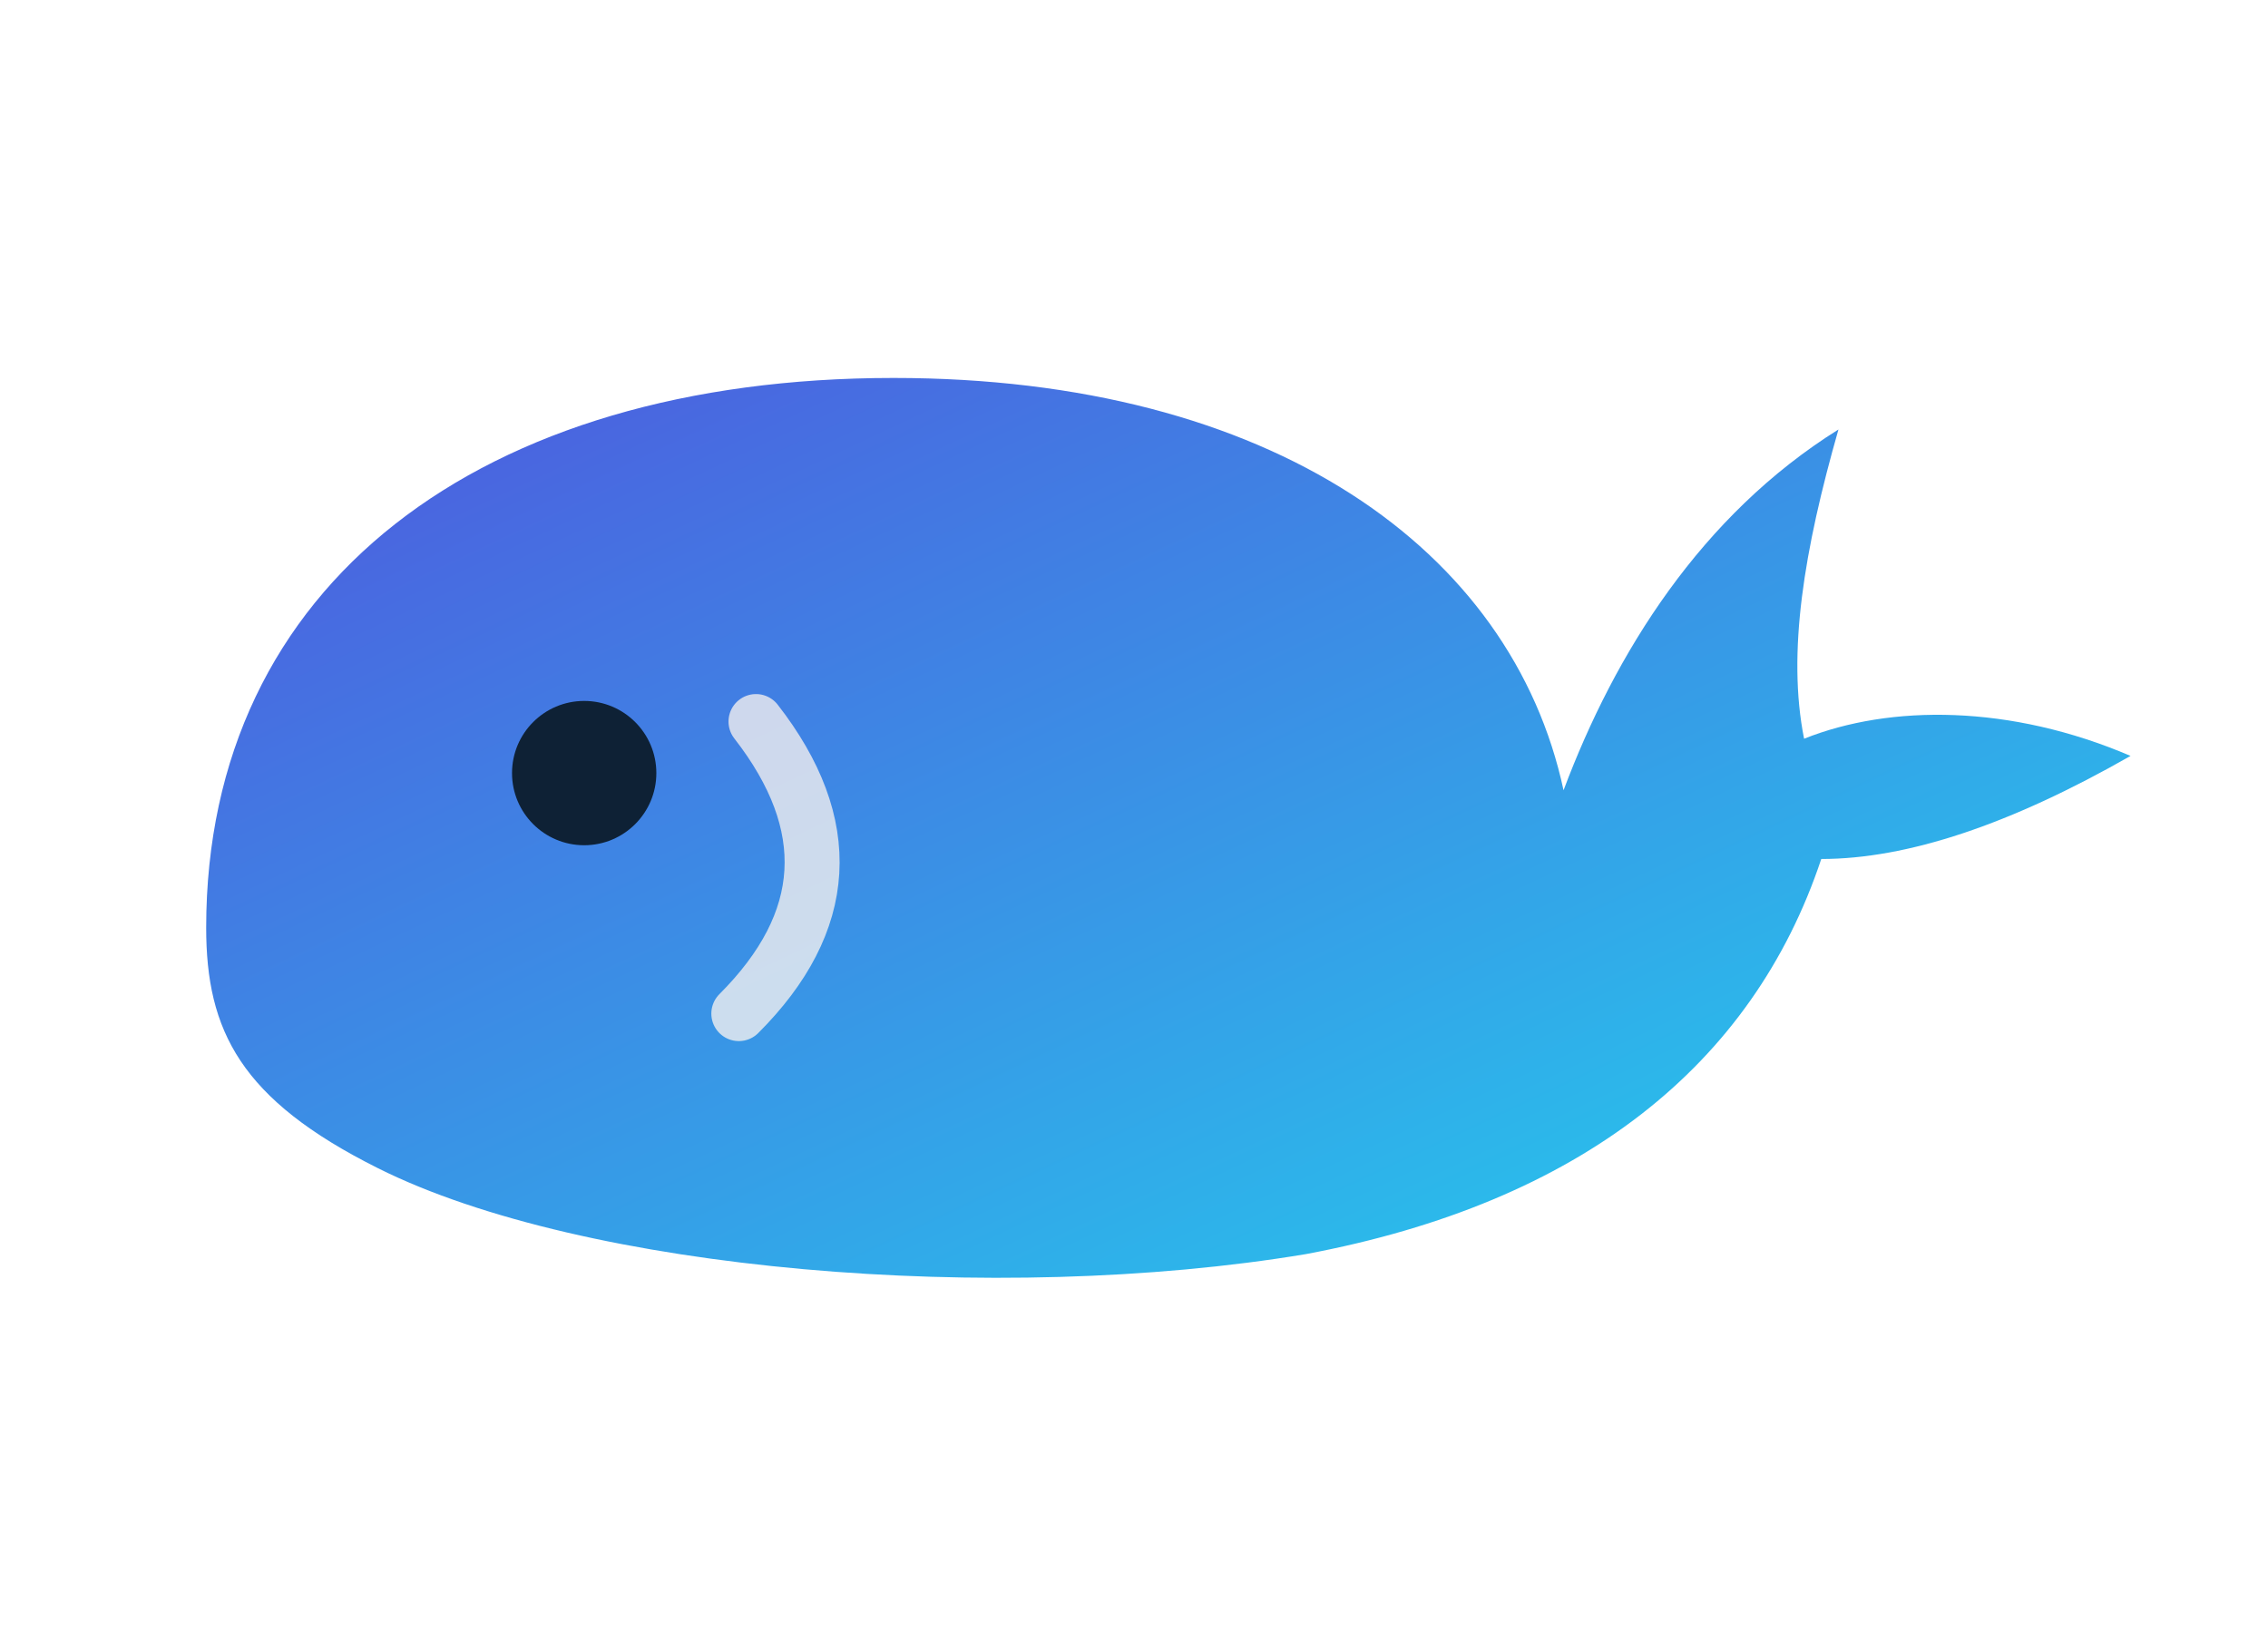
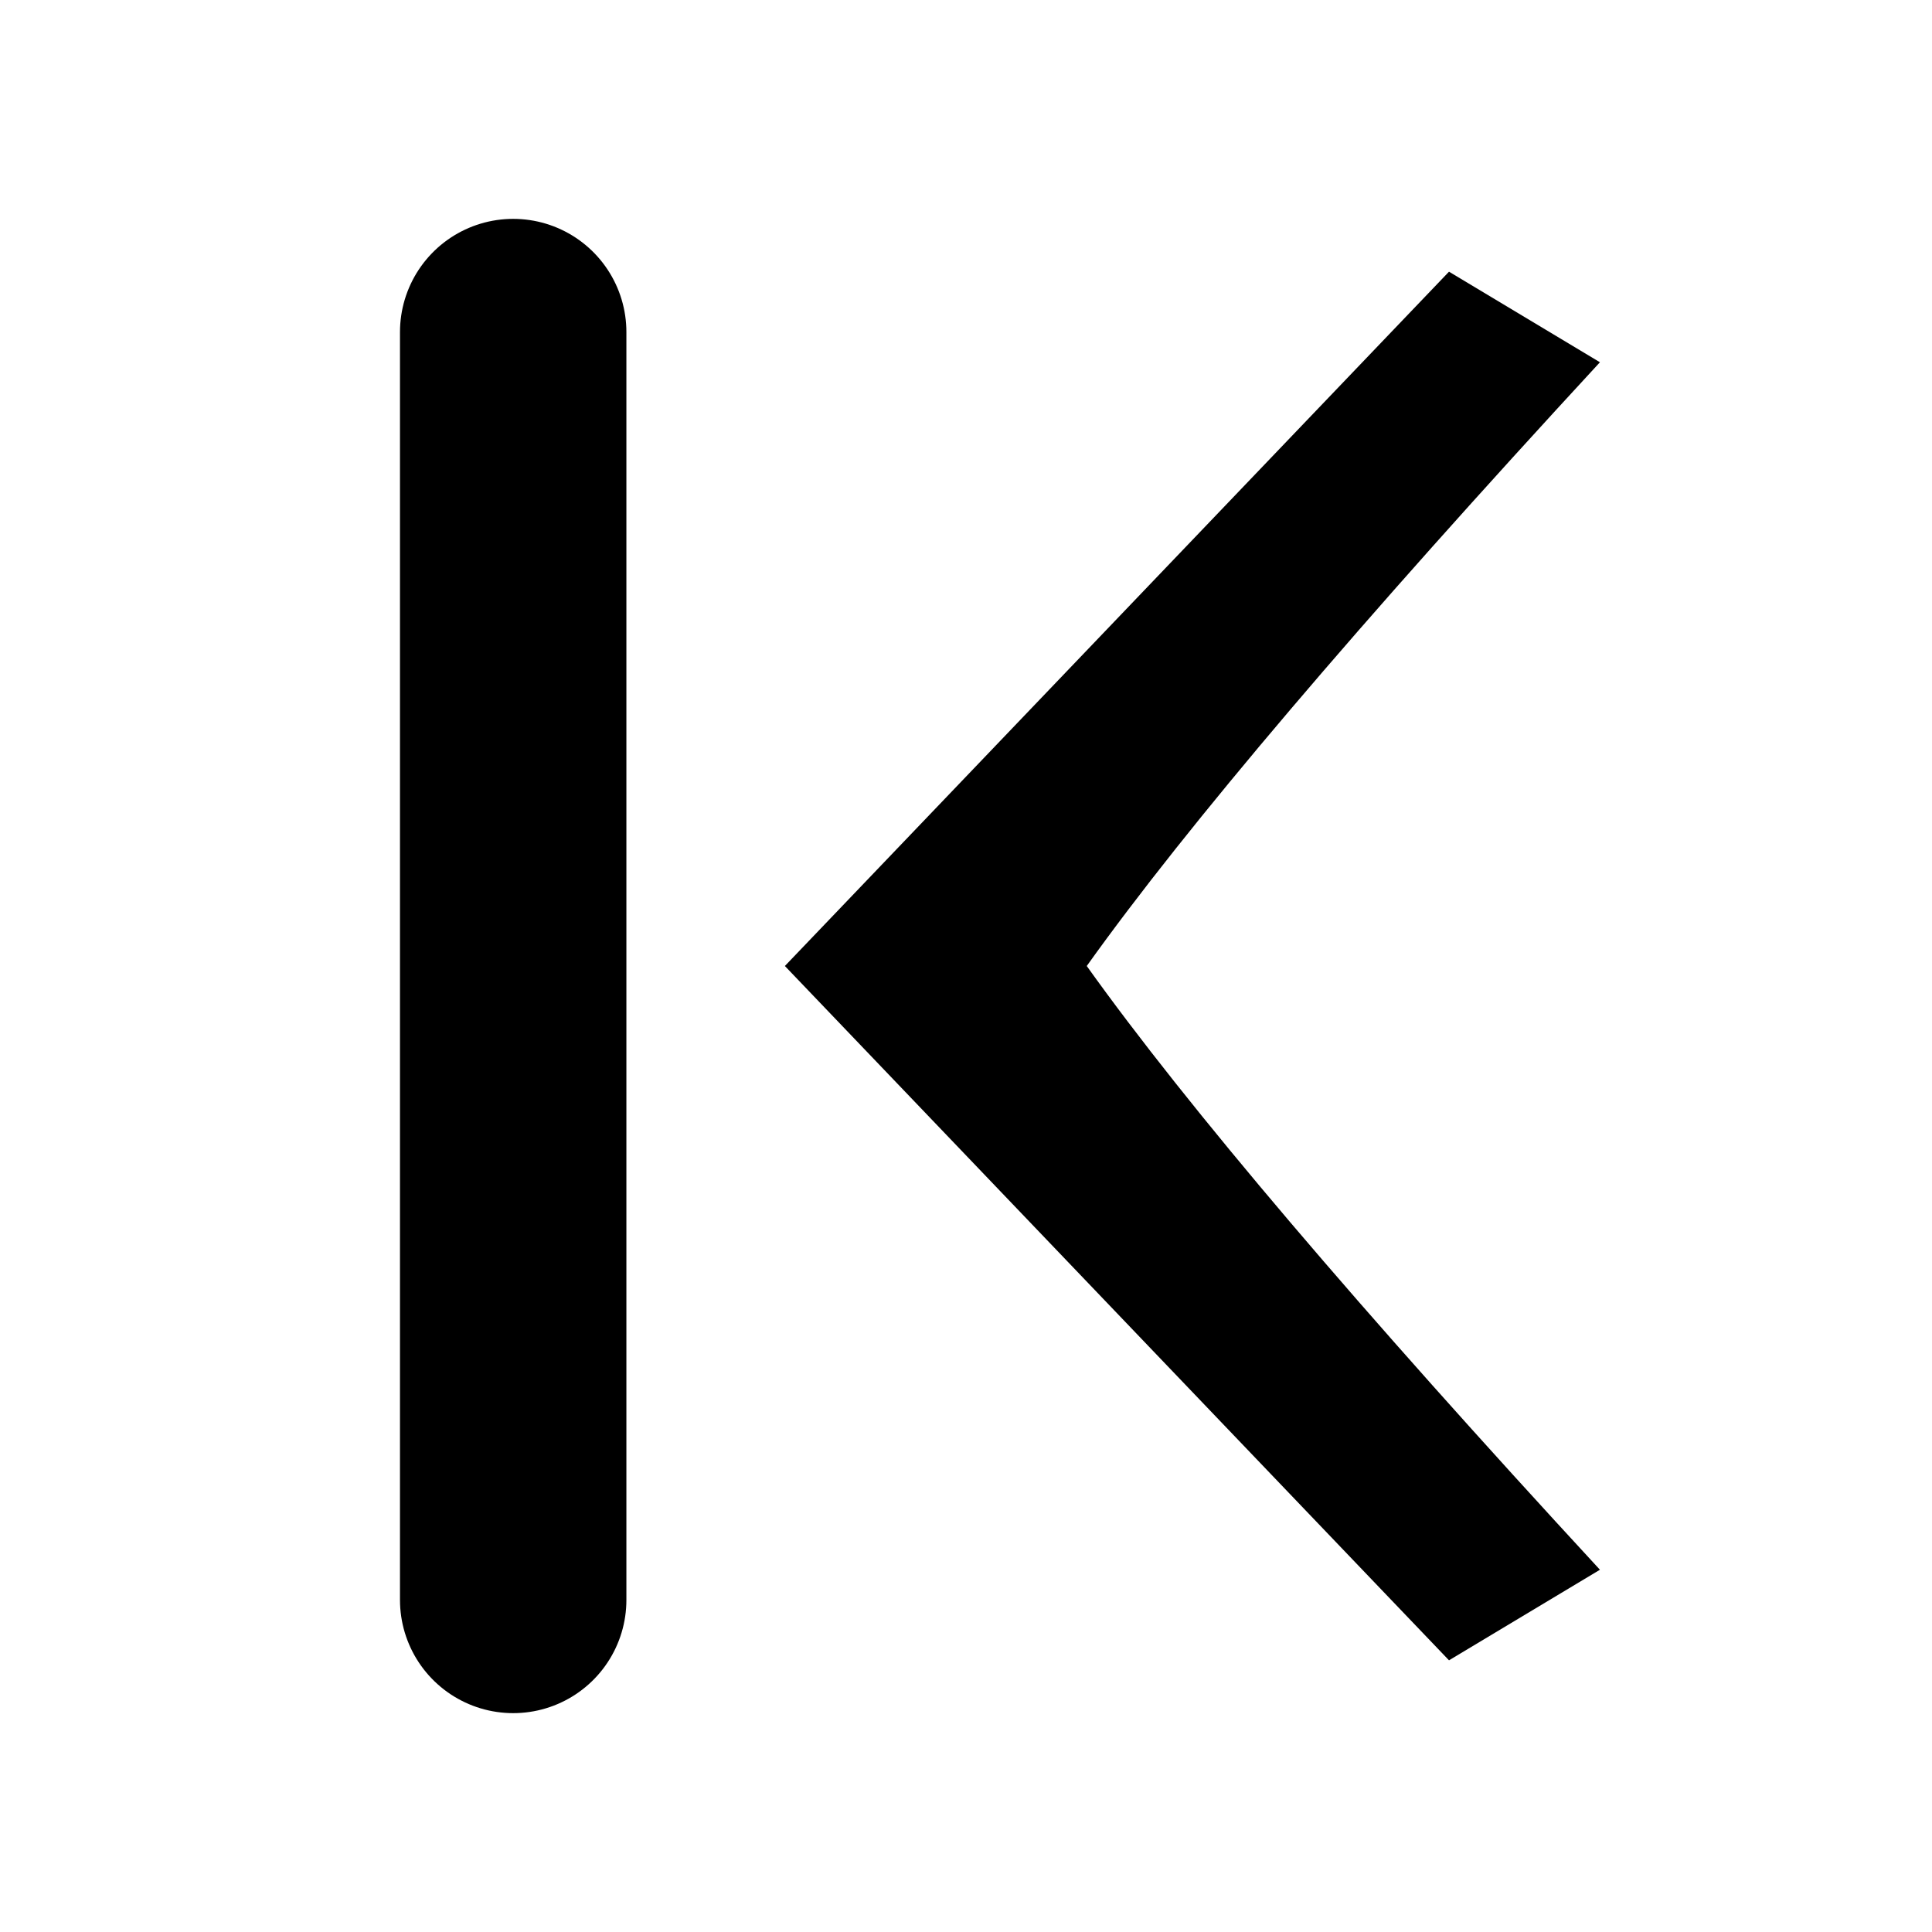
- <svg xmlns="http://www.w3.org/2000/svg" viewBox="0 0 132 96" role="img" aria-label="Kogia">
-   <defs>
-     <linearGradient id="k-mark" x1="0" y1="0" x2="1" y2="1">
-       <stop offset="0" stop-color="#4F57DE" />
-       <stop offset="1" stop-color="#22D3EE" />
-     </linearGradient>
-   </defs>
-   <path fill="url(#k-mark)" d="M12 54 C12 34 28 22 52 22 C74 22 88 32 91 46 C94 38 99 30 107 25 C105 32 104 38 105 43 C110 41 117 41 124 44 C117 48 111 50 106 50 C102 62 92 70 76 73 C58 76 34 74 22 68 C14 64 12 60 12 54 Z" />
-   <circle cx="34" cy="45" r="4.2" fill="#0E2135" />
-   <path d="M44 42 q7 9 -1 17" fill="none" stroke="#FDF6F0" stroke-width="3.2" stroke-linecap="round" opacity=".75" />
+ <svg xmlns="http://www.w3.org/2000/svg" viewBox="0 0 64 64" role="img" aria-label="Kogia">
+   <path d="M17 11 v42" stroke="currentColor" stroke-width="7.5" stroke-linecap="round" fill="none" />
+   <path d="M26 32 L48 9 L53 12 Q41 25 36 32 Q41 39 53 52 L48 55 Z" fill="currentColor" />
</svg>
